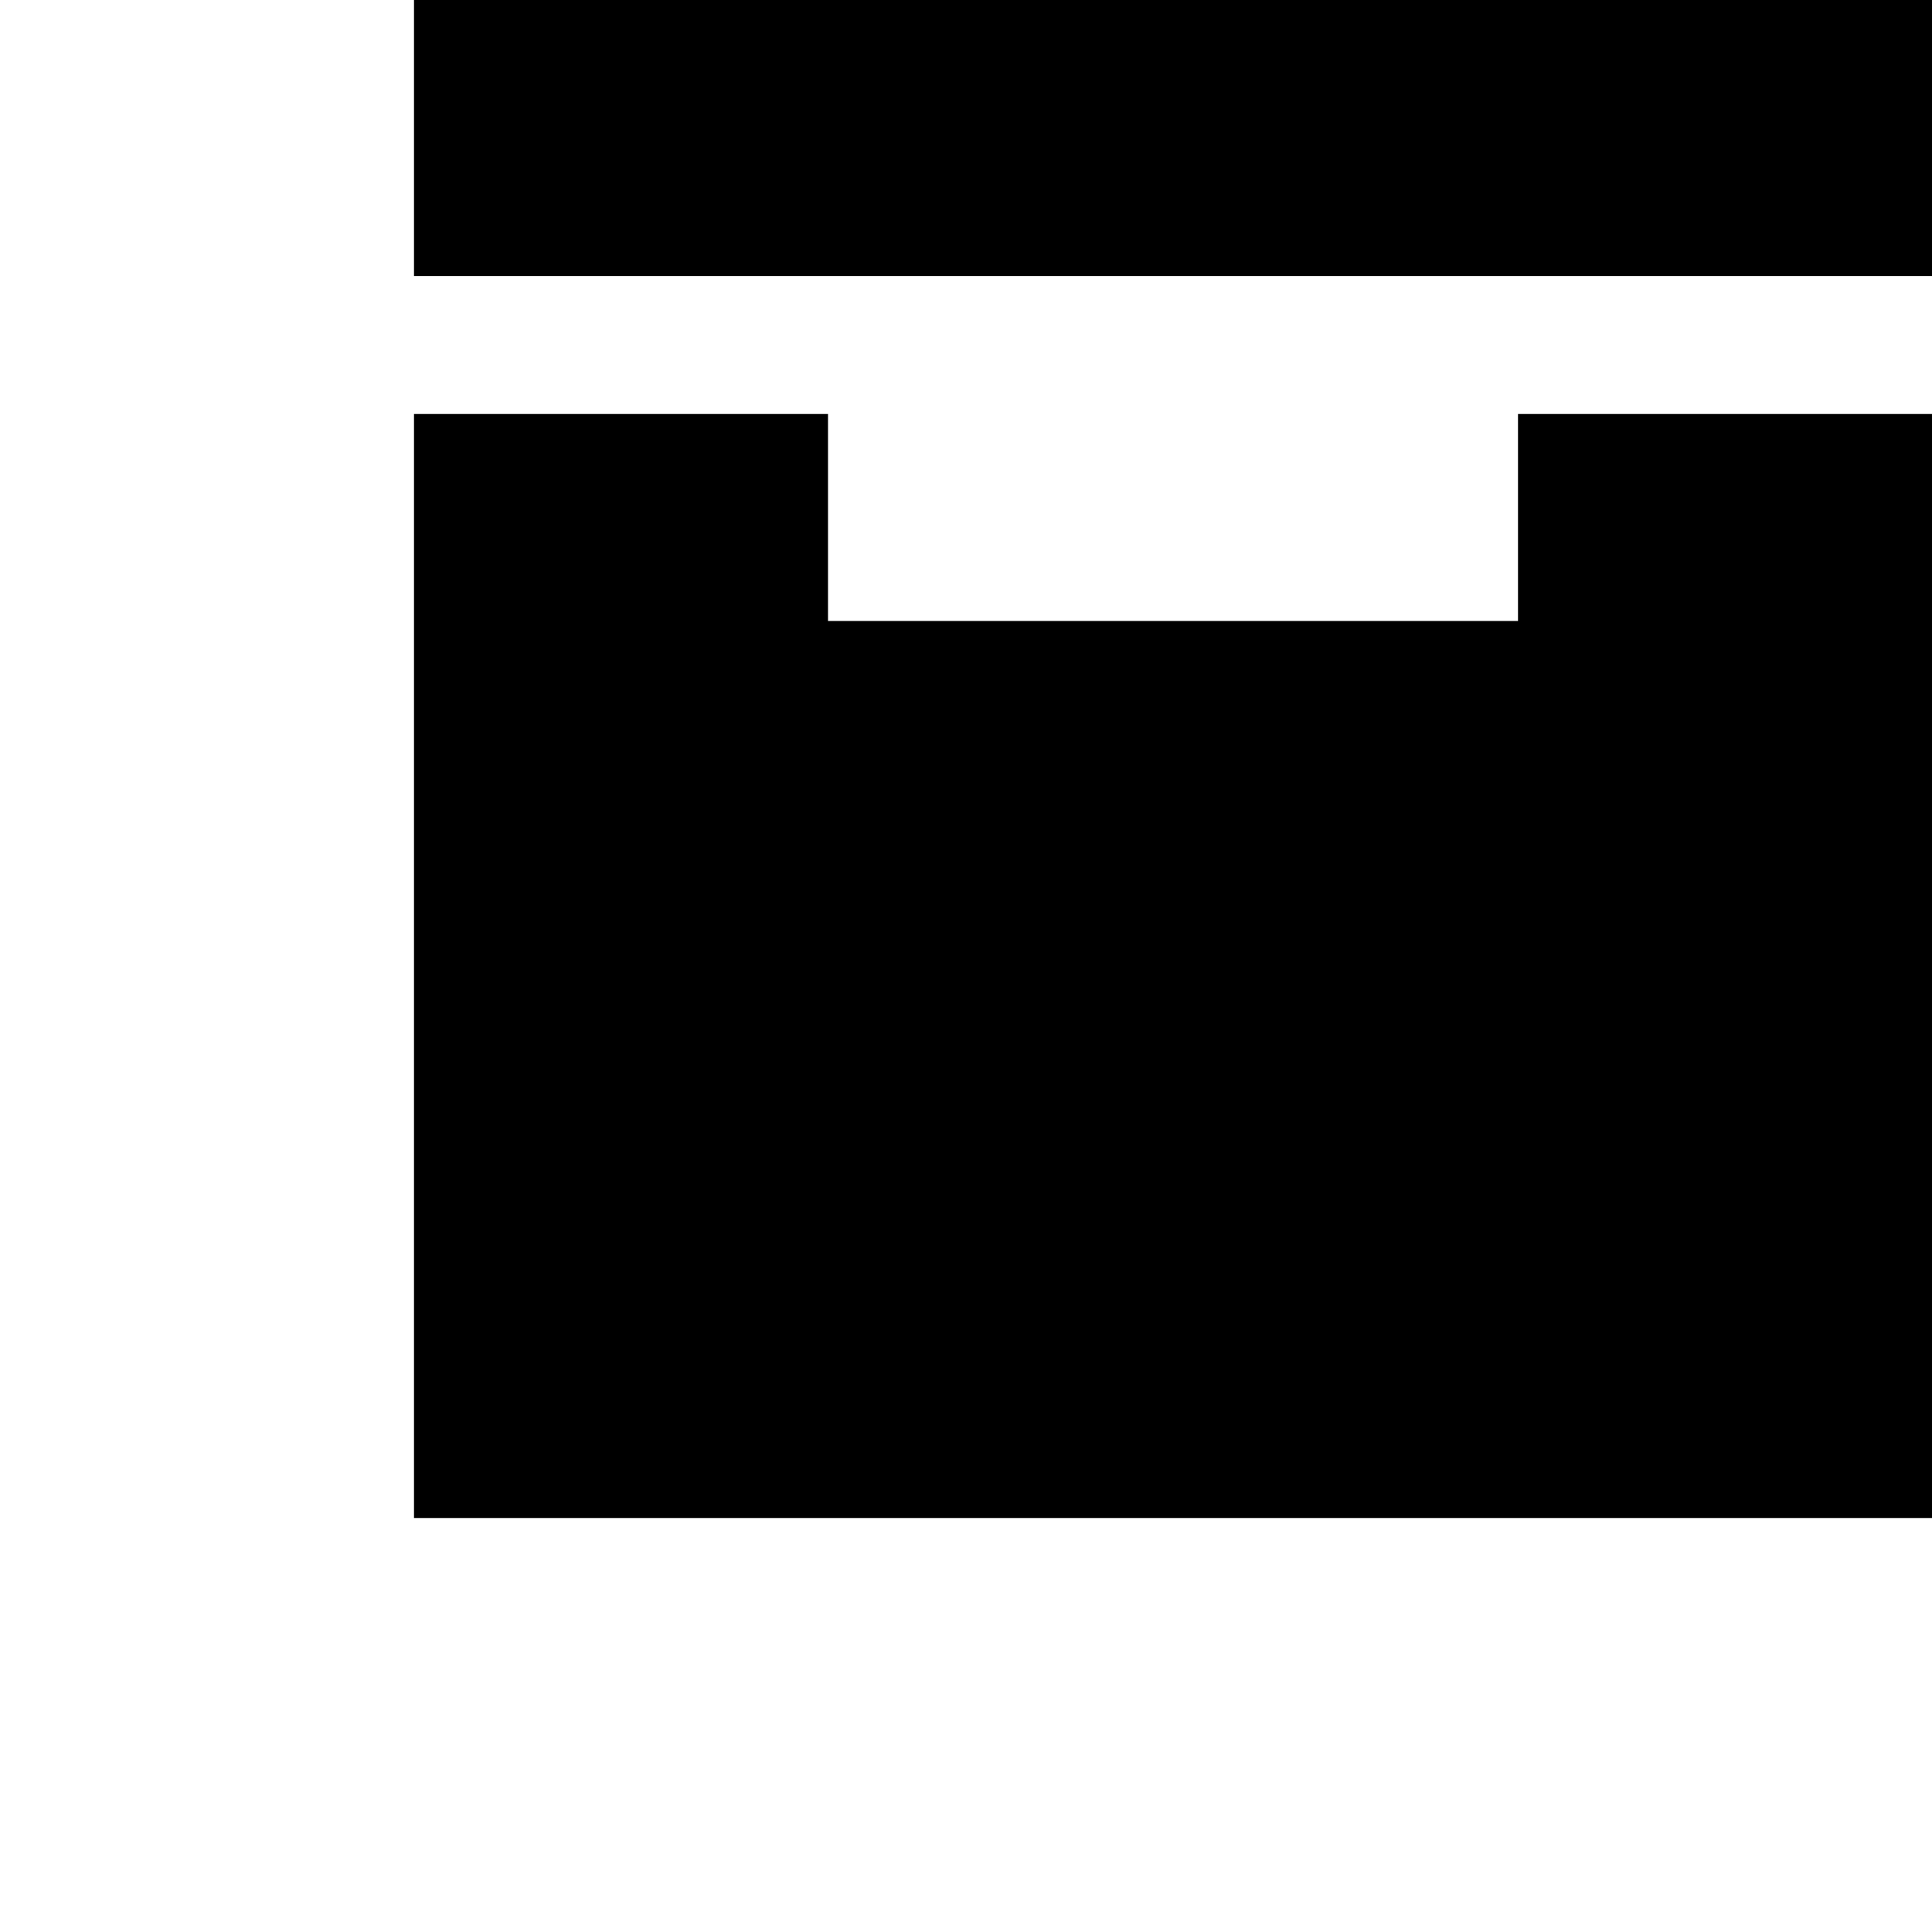
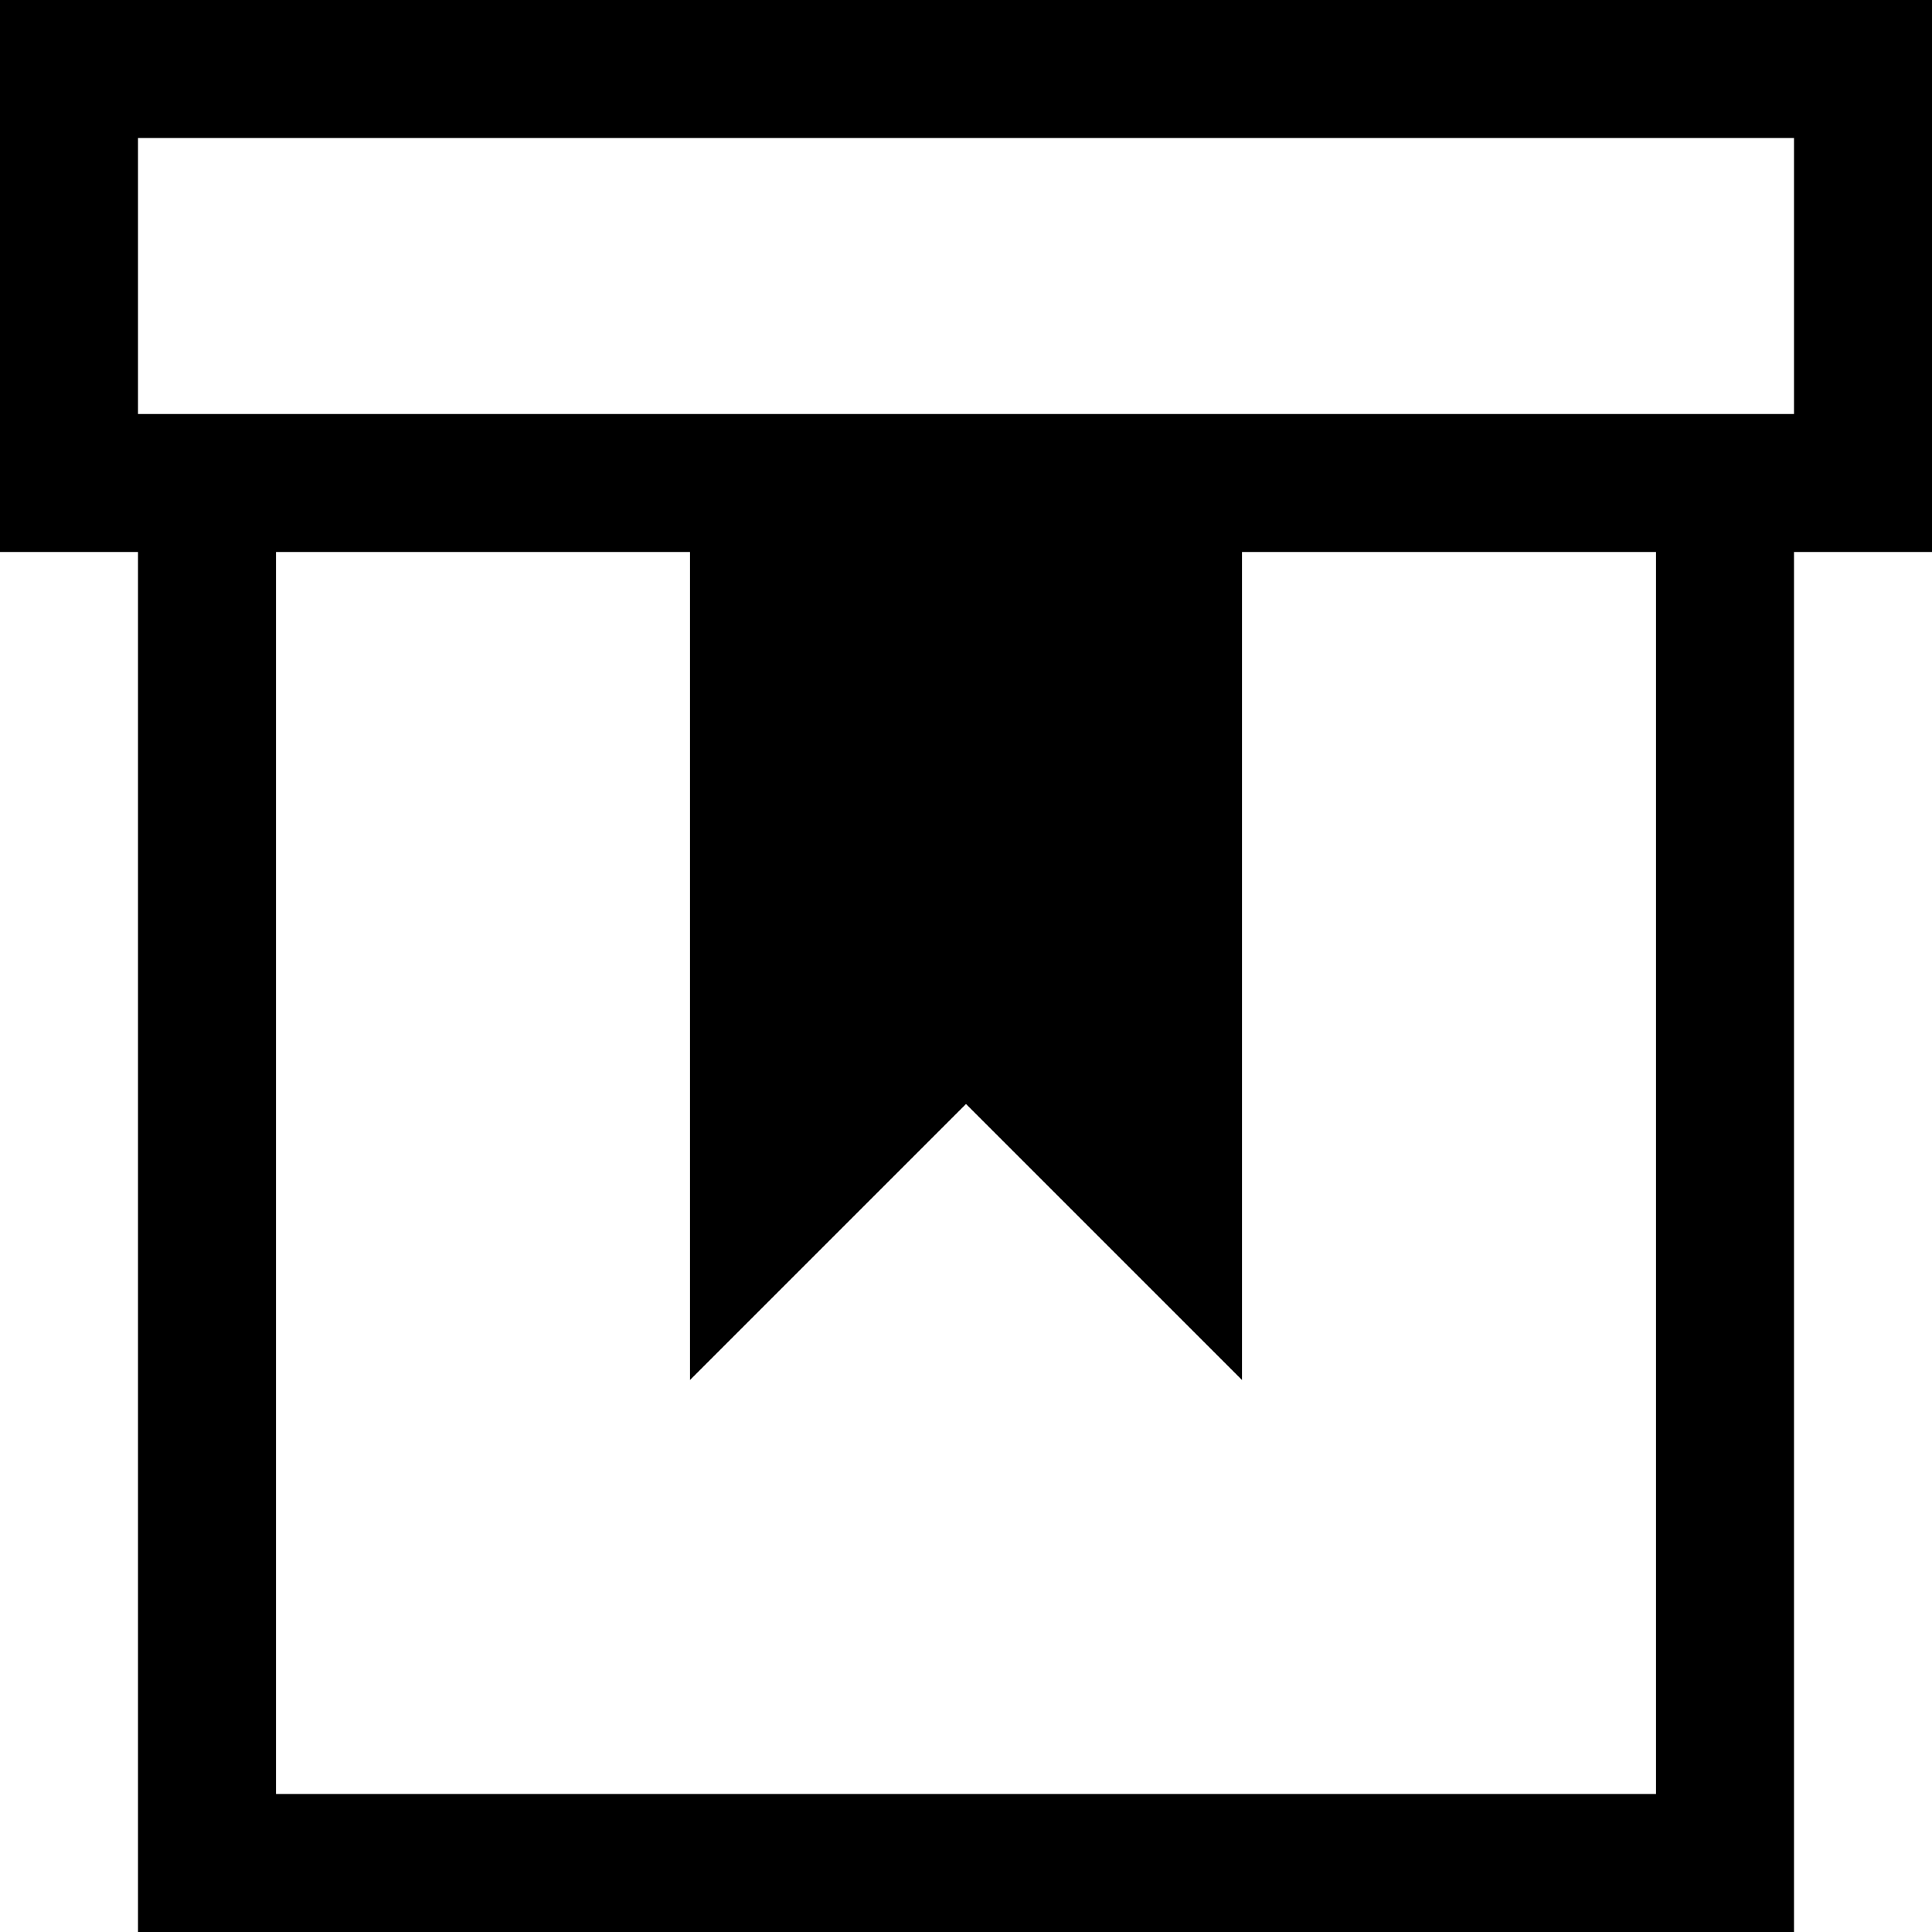
- <svg xmlns="http://www.w3.org/2000/svg" width="448" height="448" id="svg2" version="1.1">
-   <defs id="defs6">
-     <g id="hg">
-       <path d="M 85.685,67.399 C 100.47,42.815 82.562,2.944 49.818,6.995 20.233,10.652 19.757,41.792 45.83,49.189 c 22.563,6.408 4.661,20.72 5.184,30.25 0.526,9.529 19.616,12.986 34.671,-12.04" id="path9" />
-       <circle cx="31.579" cy="70.617" r="12.838" id="circle11" />
-       <circle cx="16.913" cy="43.476" r="8.4" id="circle13" />
-     </g>
-   </defs>
-   <rect style="fill-opacity:1" id="rect3340" width="352" height="64" x="96" y="0" />
-   <path style="fill-opacity:1" d="m 96,96 0,256 352,0 0,-256 -96,0 0,48 -160,0 0,-48 z" id="rect3342" />
+ <svg xmlns="http://www.w3.org/2000/svg" viewBox="0 0 448 448" enable-background="new 0 0 448 448">
+   <path d="M0 0v128h32v320h384v-320h32v-128h-448zm384 416h-320v-288h96v192l64-64 64 64v-192h96v288zm32-320h-384v-64h384v64z" />
</svg>
